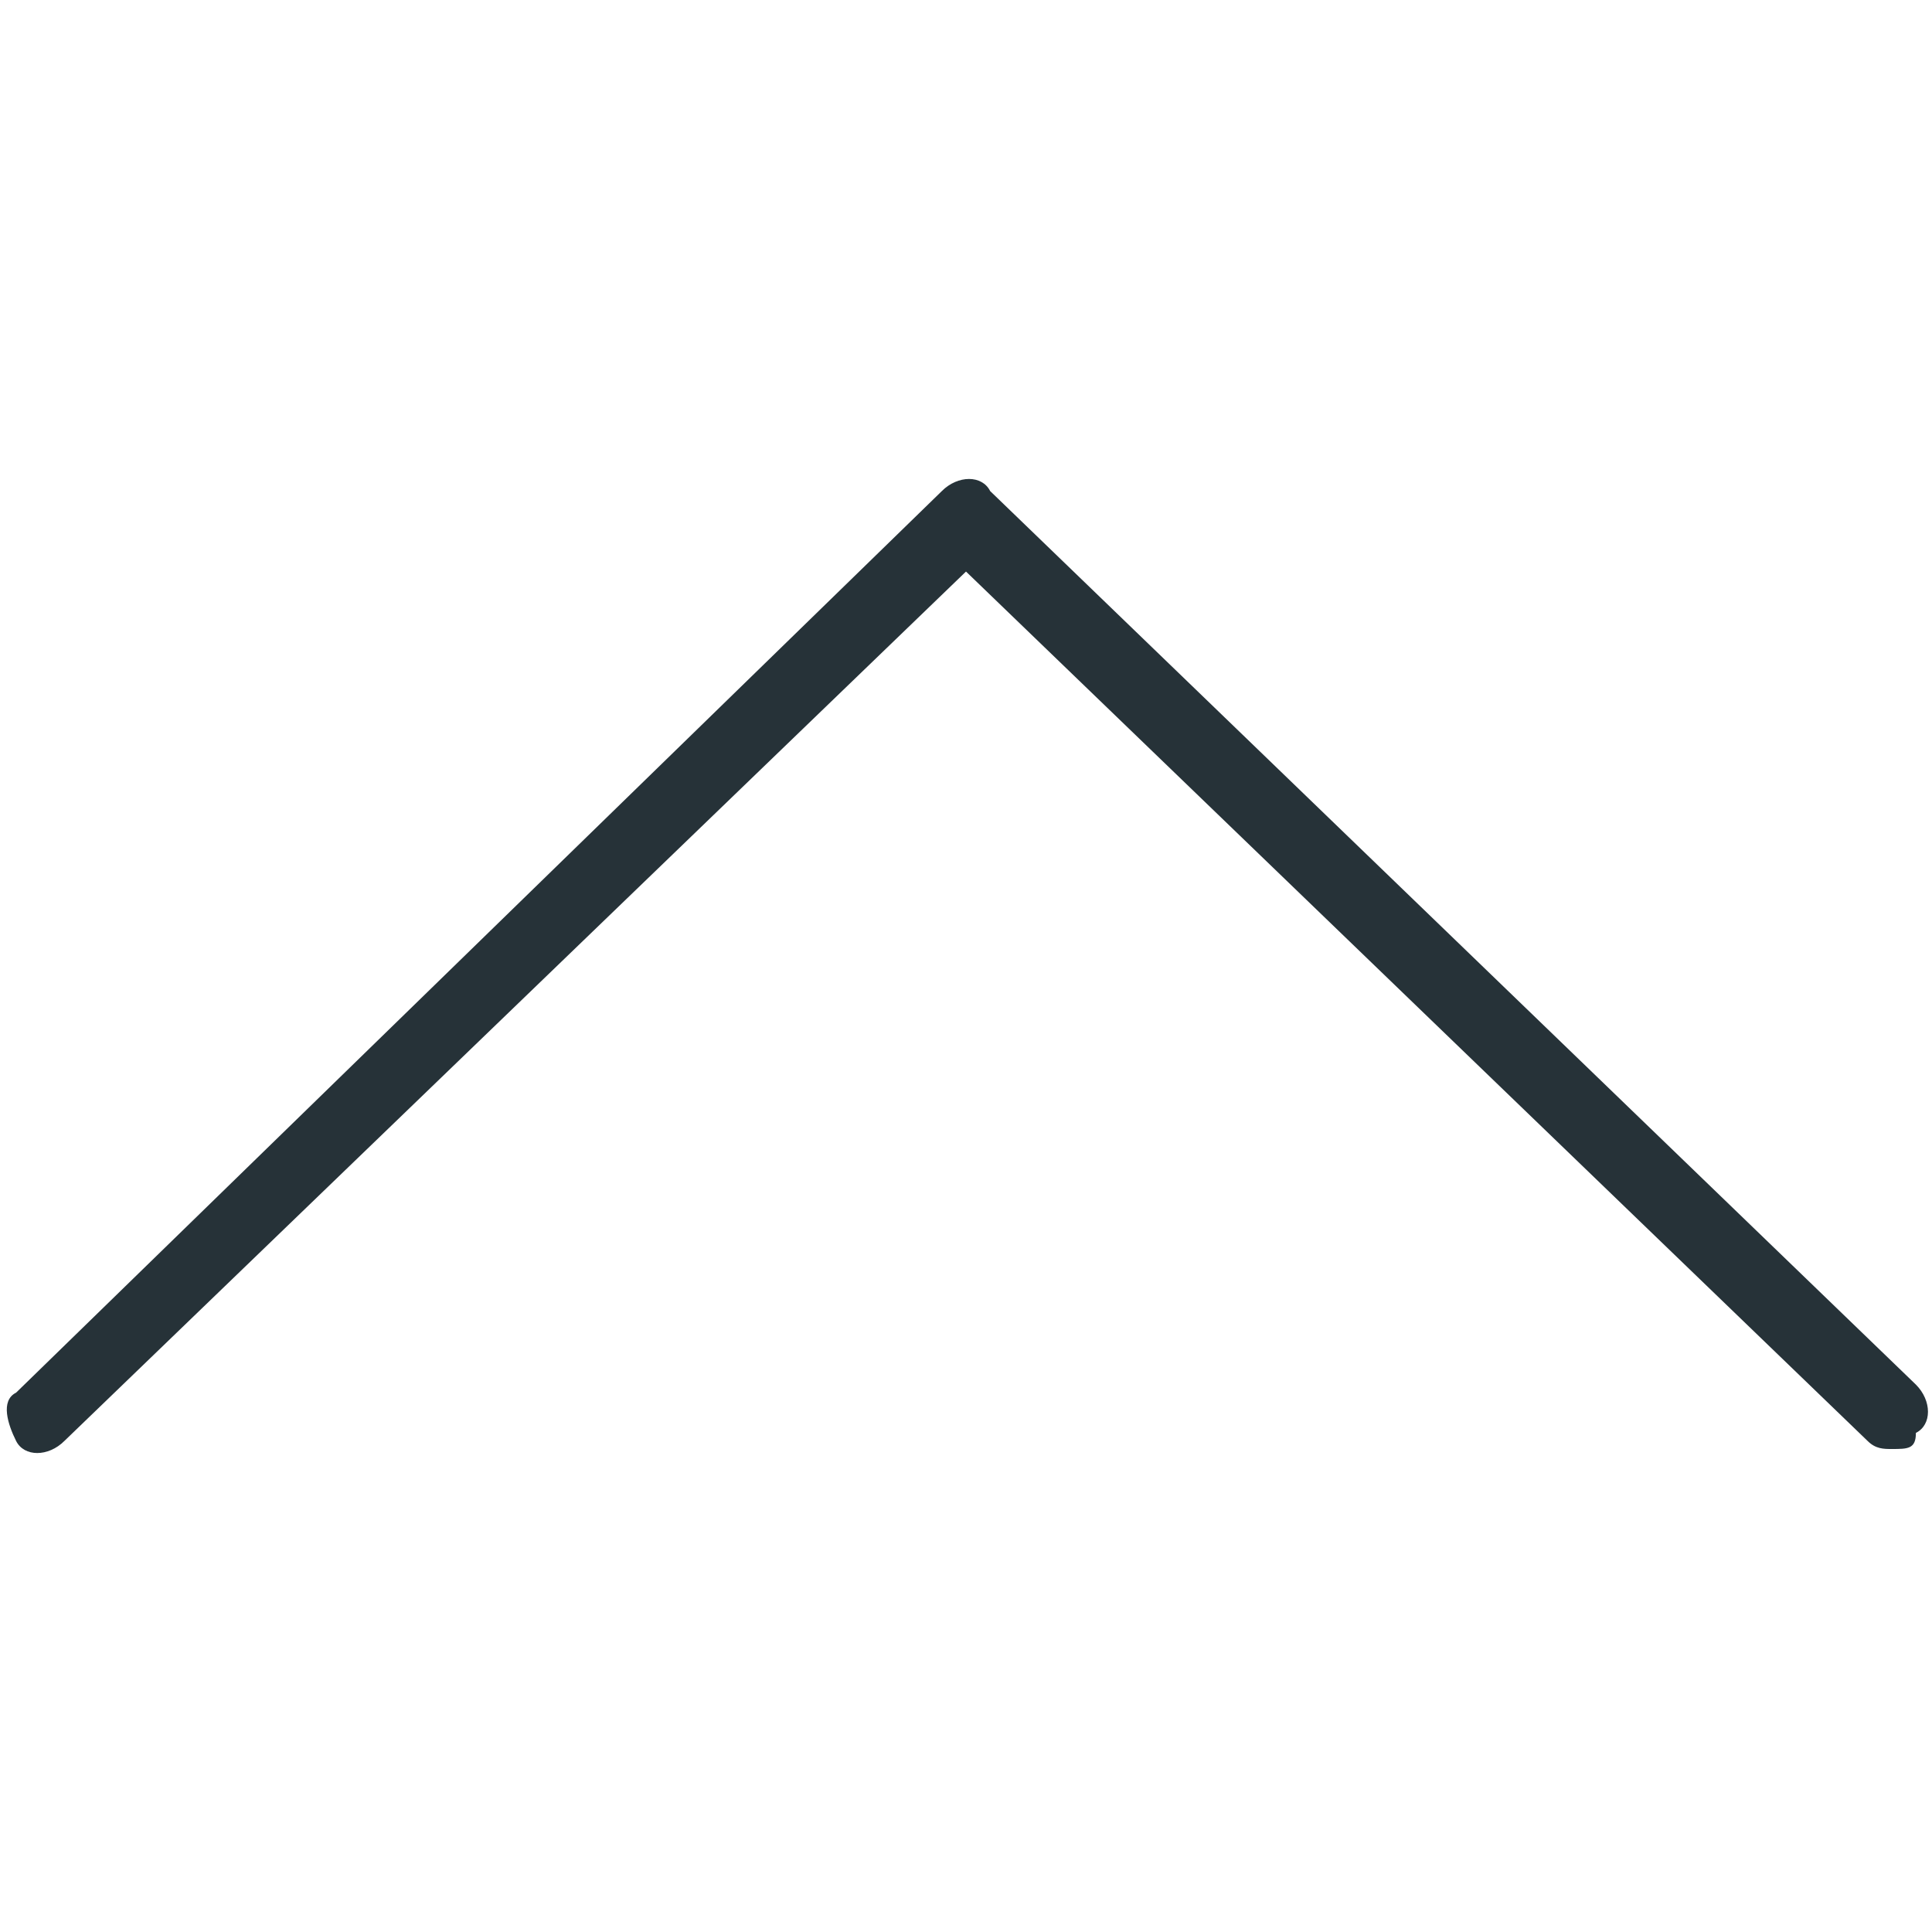
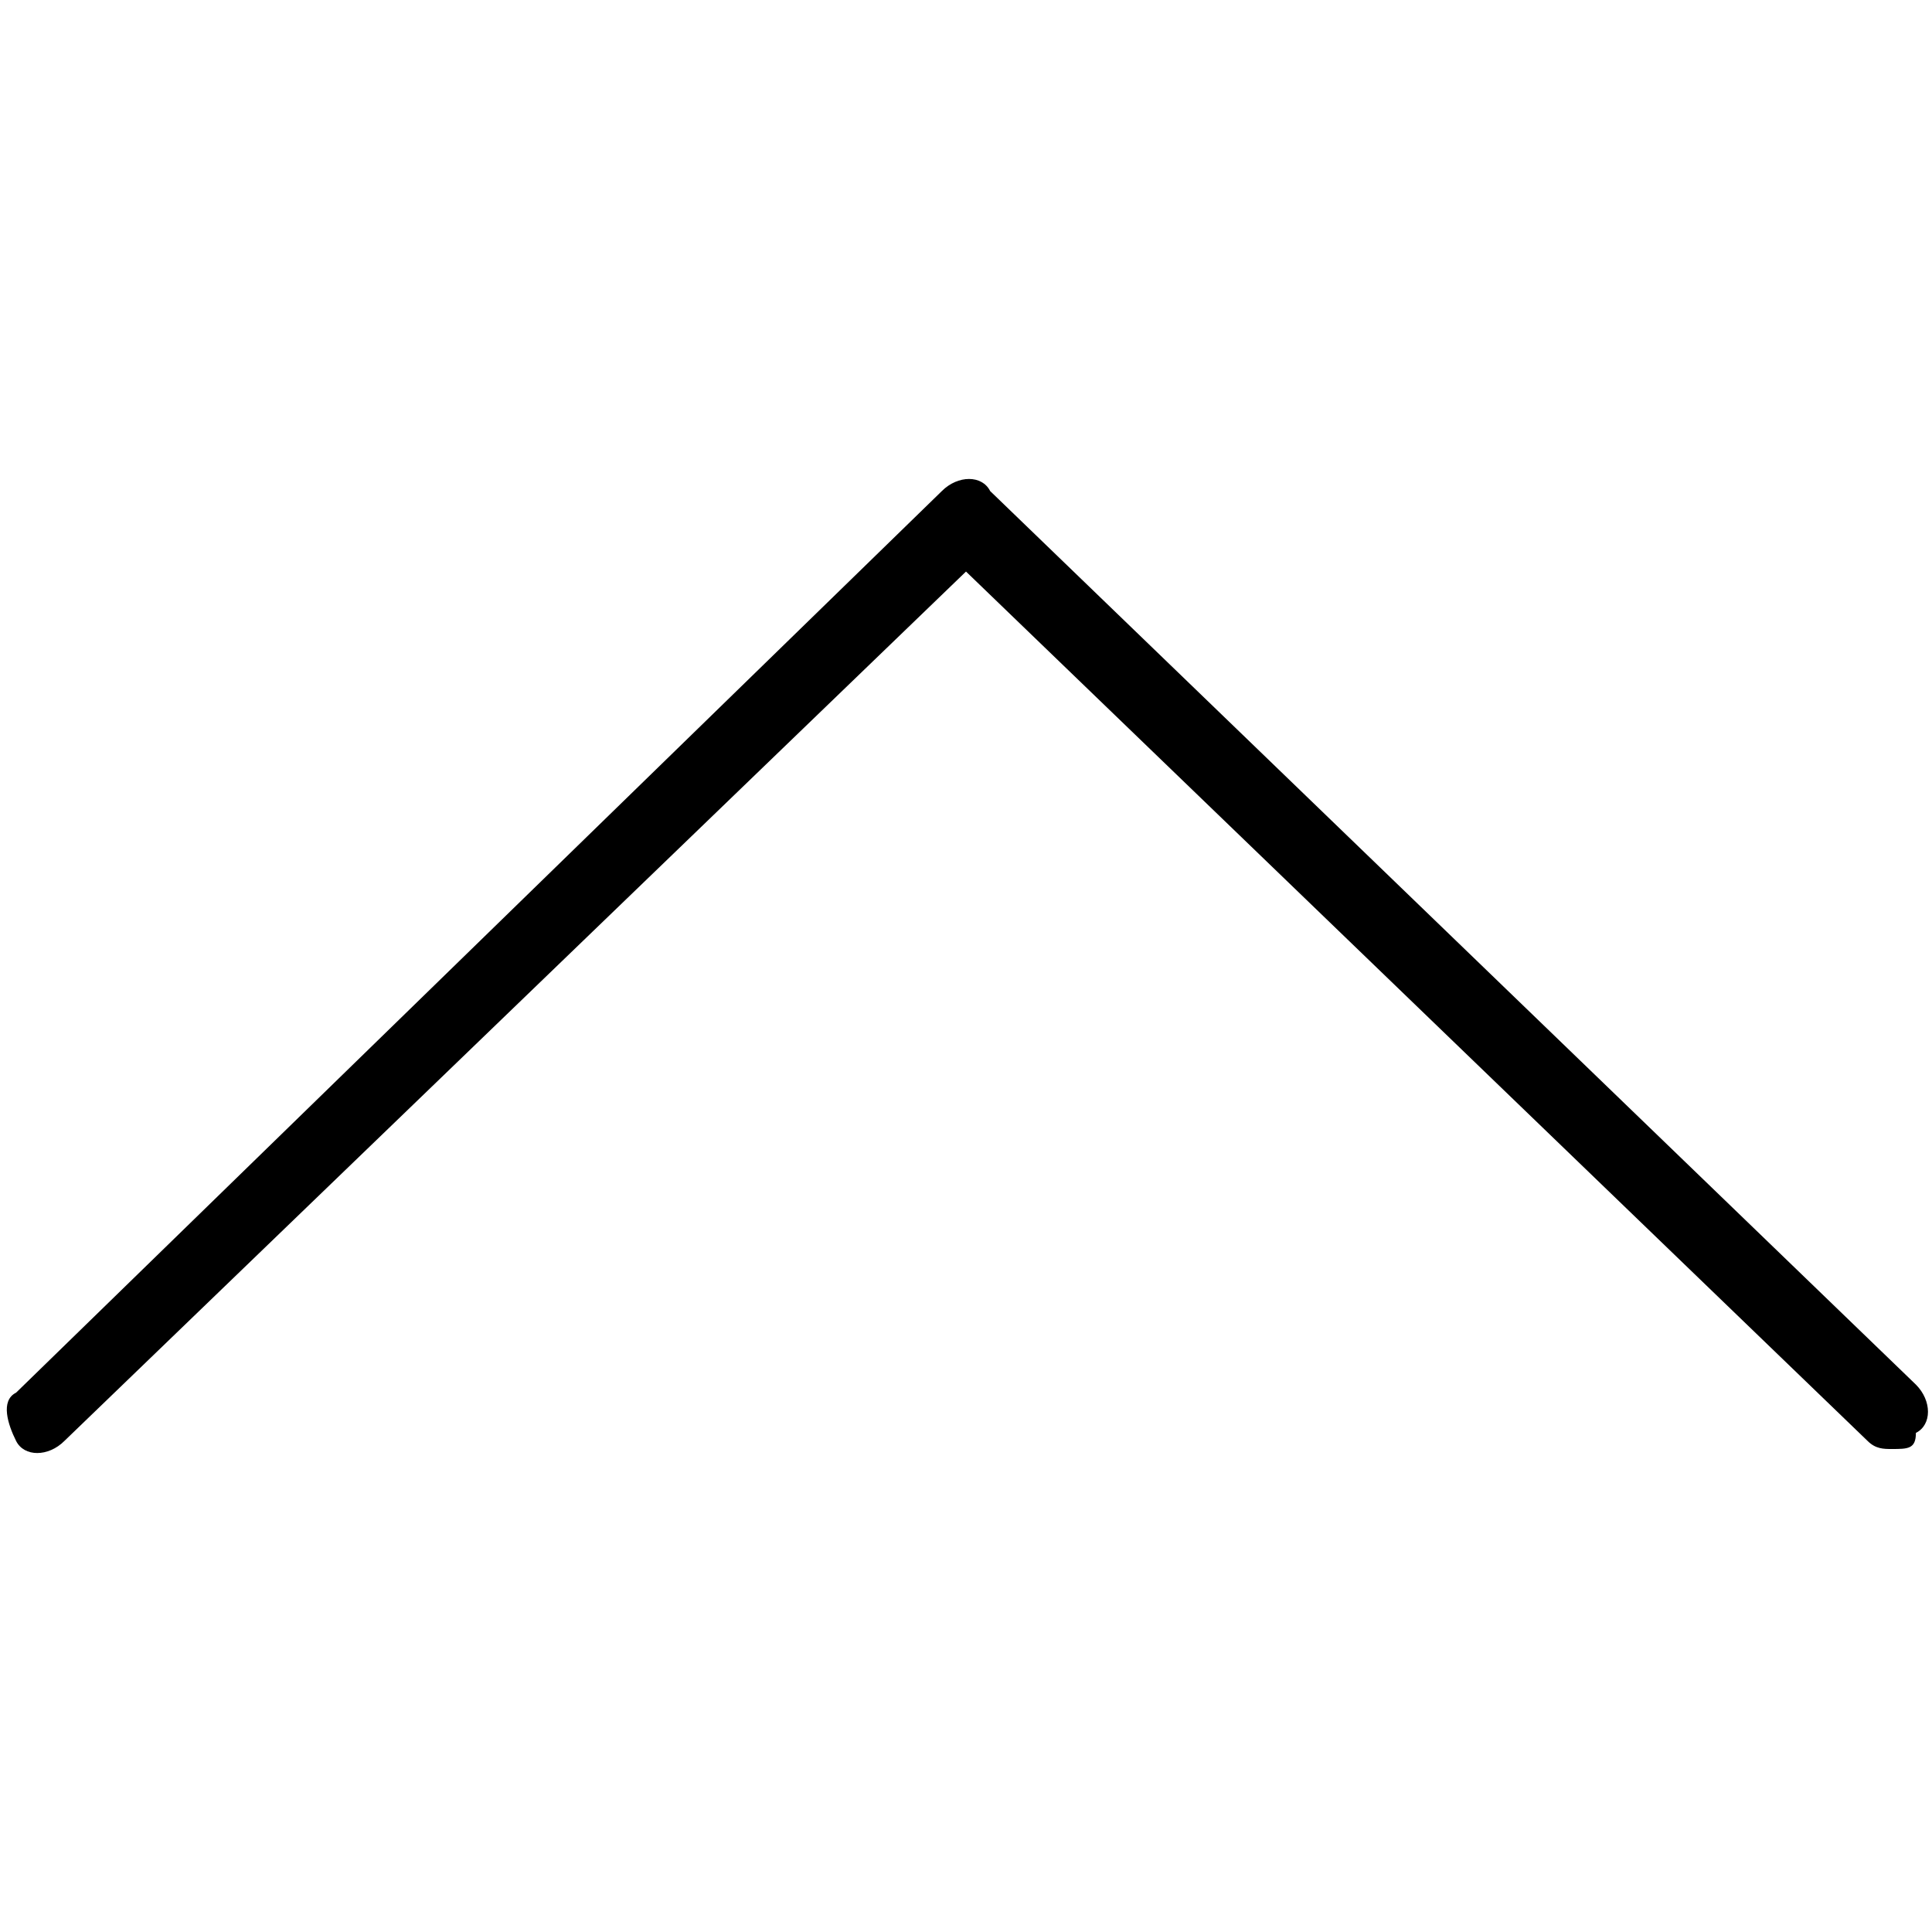
<svg xmlns="http://www.w3.org/2000/svg" viewBox="0 0 24 24" style="enable-background:new 0 0 24 24" xml:space="preserve">
-   <path d="M23.5 18c-.1 0-.2 0-.3-.1L12 7.1.8 17.9c-.2.2-.5.2-.6 0s-.2-.5 0-.6L11.7 6.1c.2-.2.5-.2.6 0l11.5 11.1c.2.2.2.5 0 .6 0 .2-.1.2-.3.2z" style="fill:#263238" />
+   <path d="M23.5 18c-.1 0-.2 0-.3-.1L12 7.1.8 17.9c-.2.2-.5.2-.6 0s-.2-.5 0-.6L11.7 6.1c.2-.2.5-.2.6 0l11.5 11.1c.2.2.2.5 0 .6 0 .2-.1.2-.3.2z" />
</svg>
